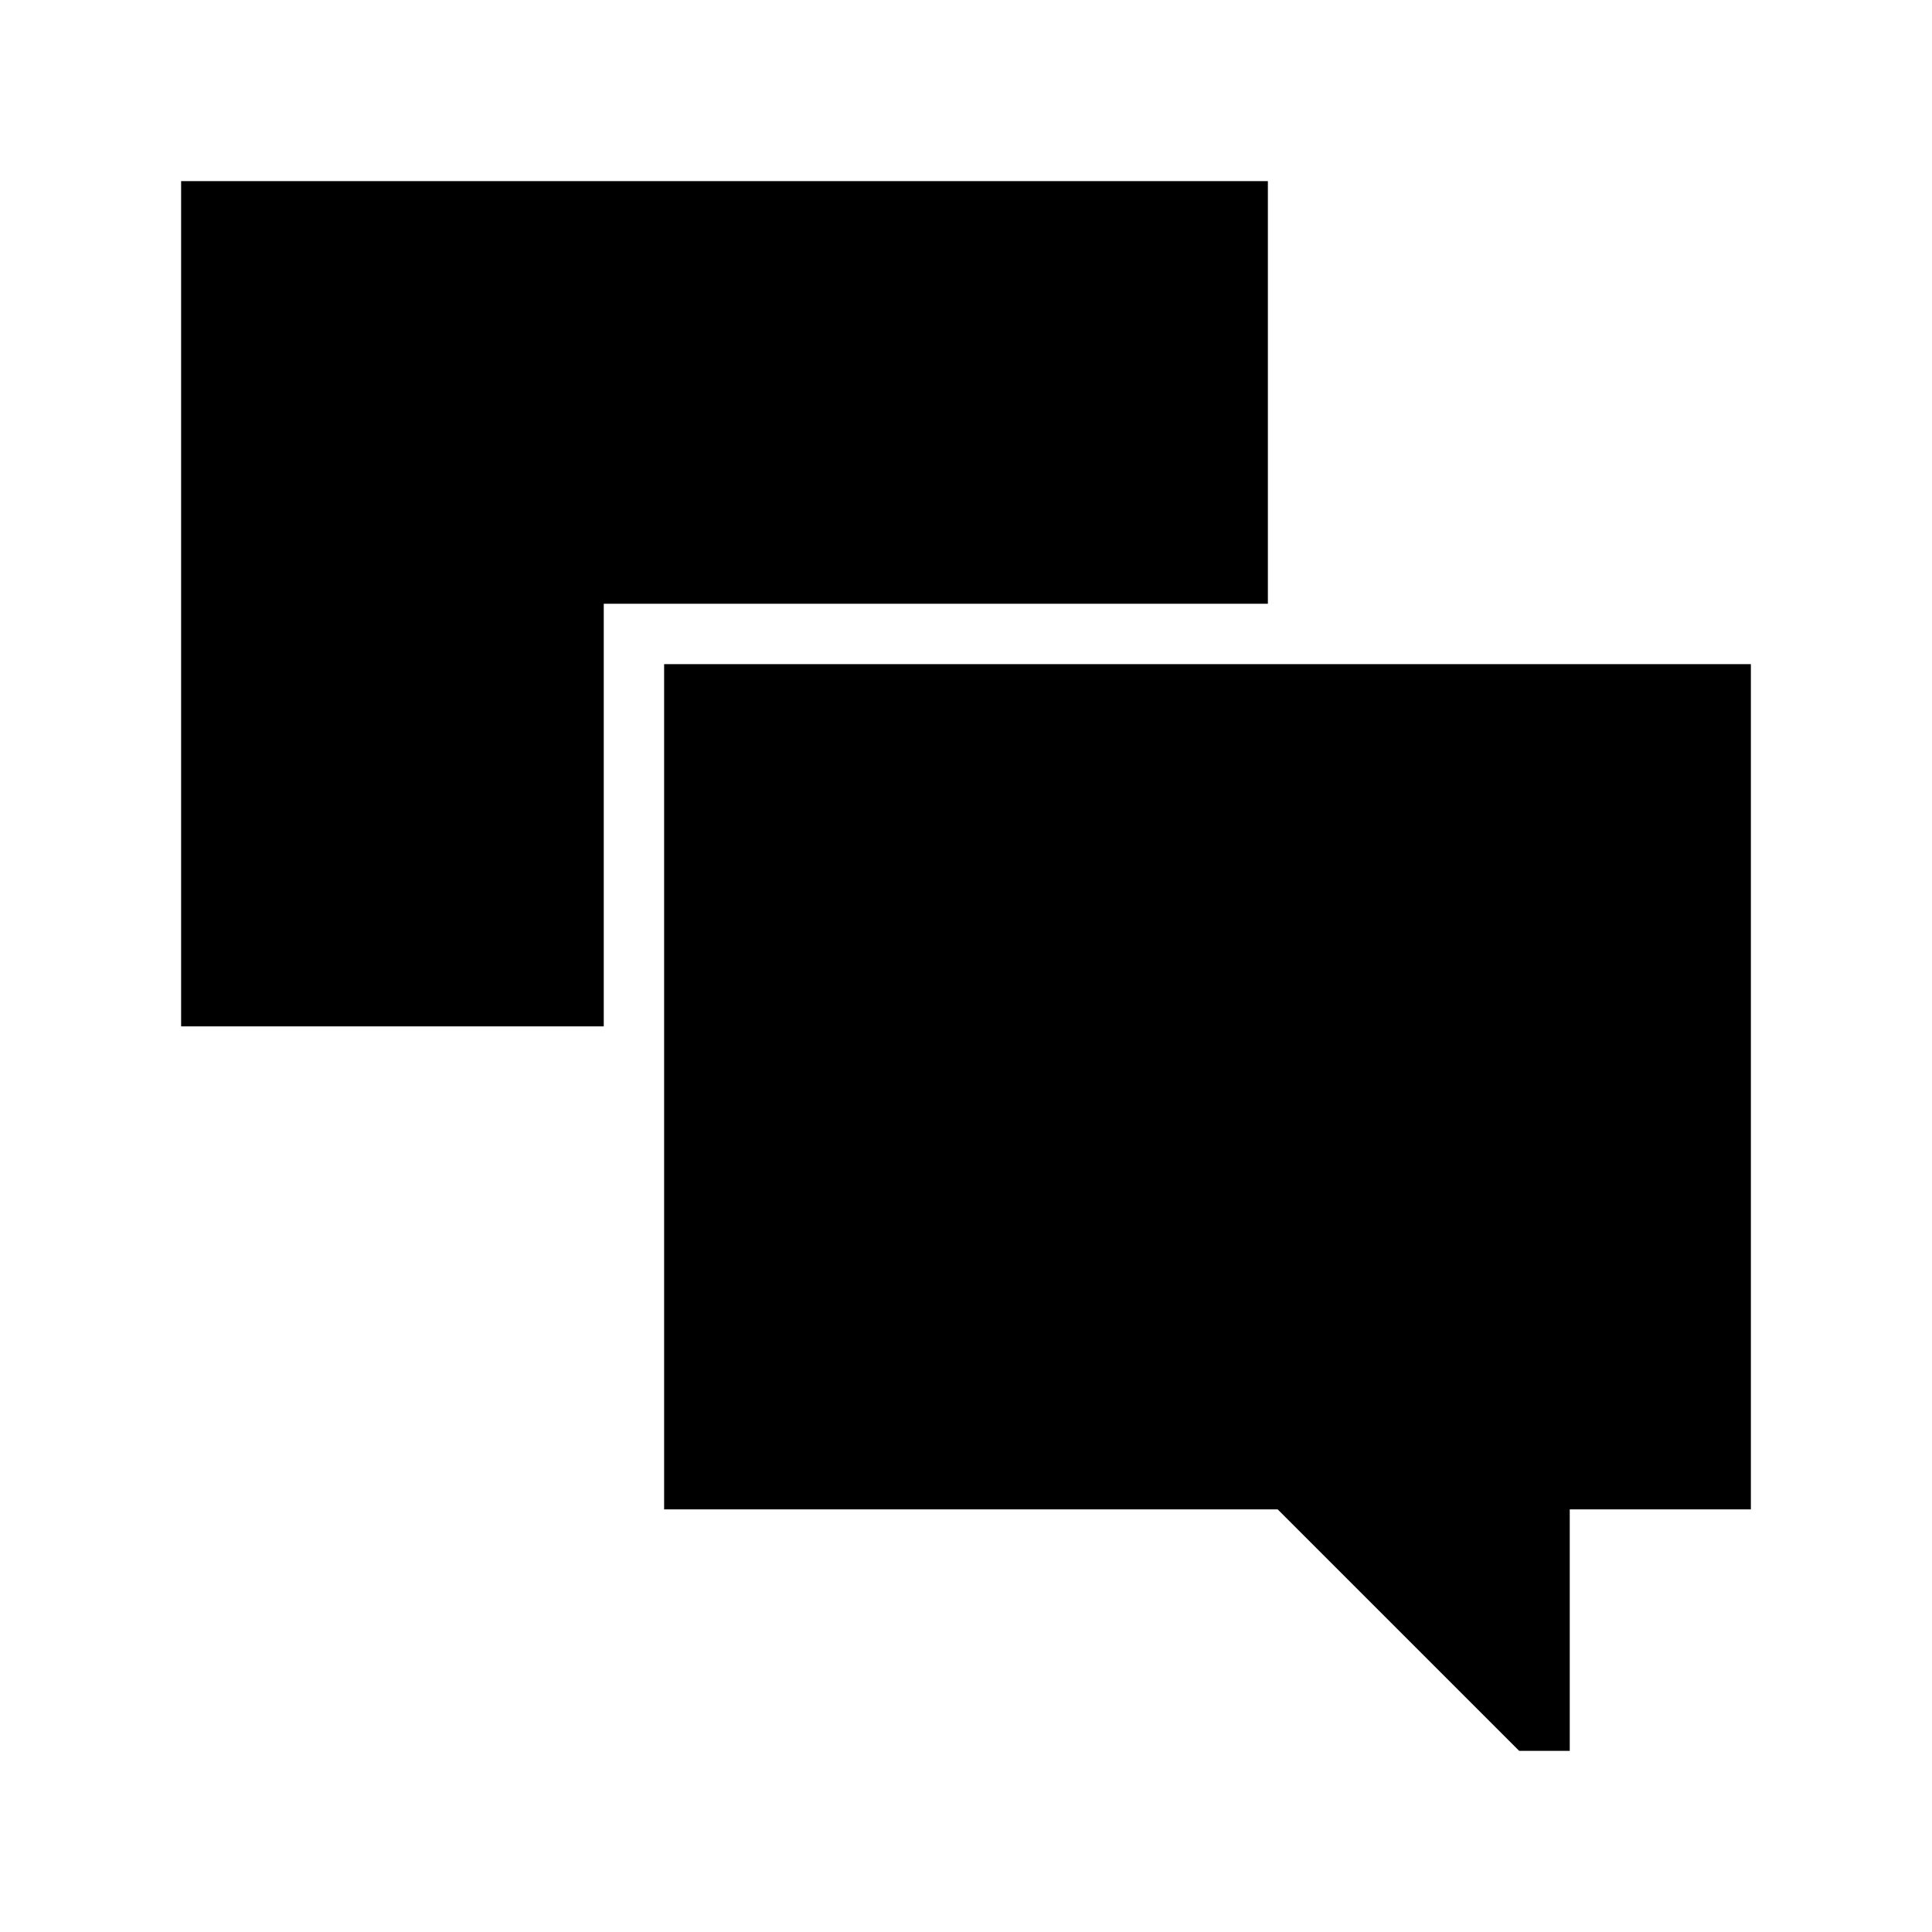
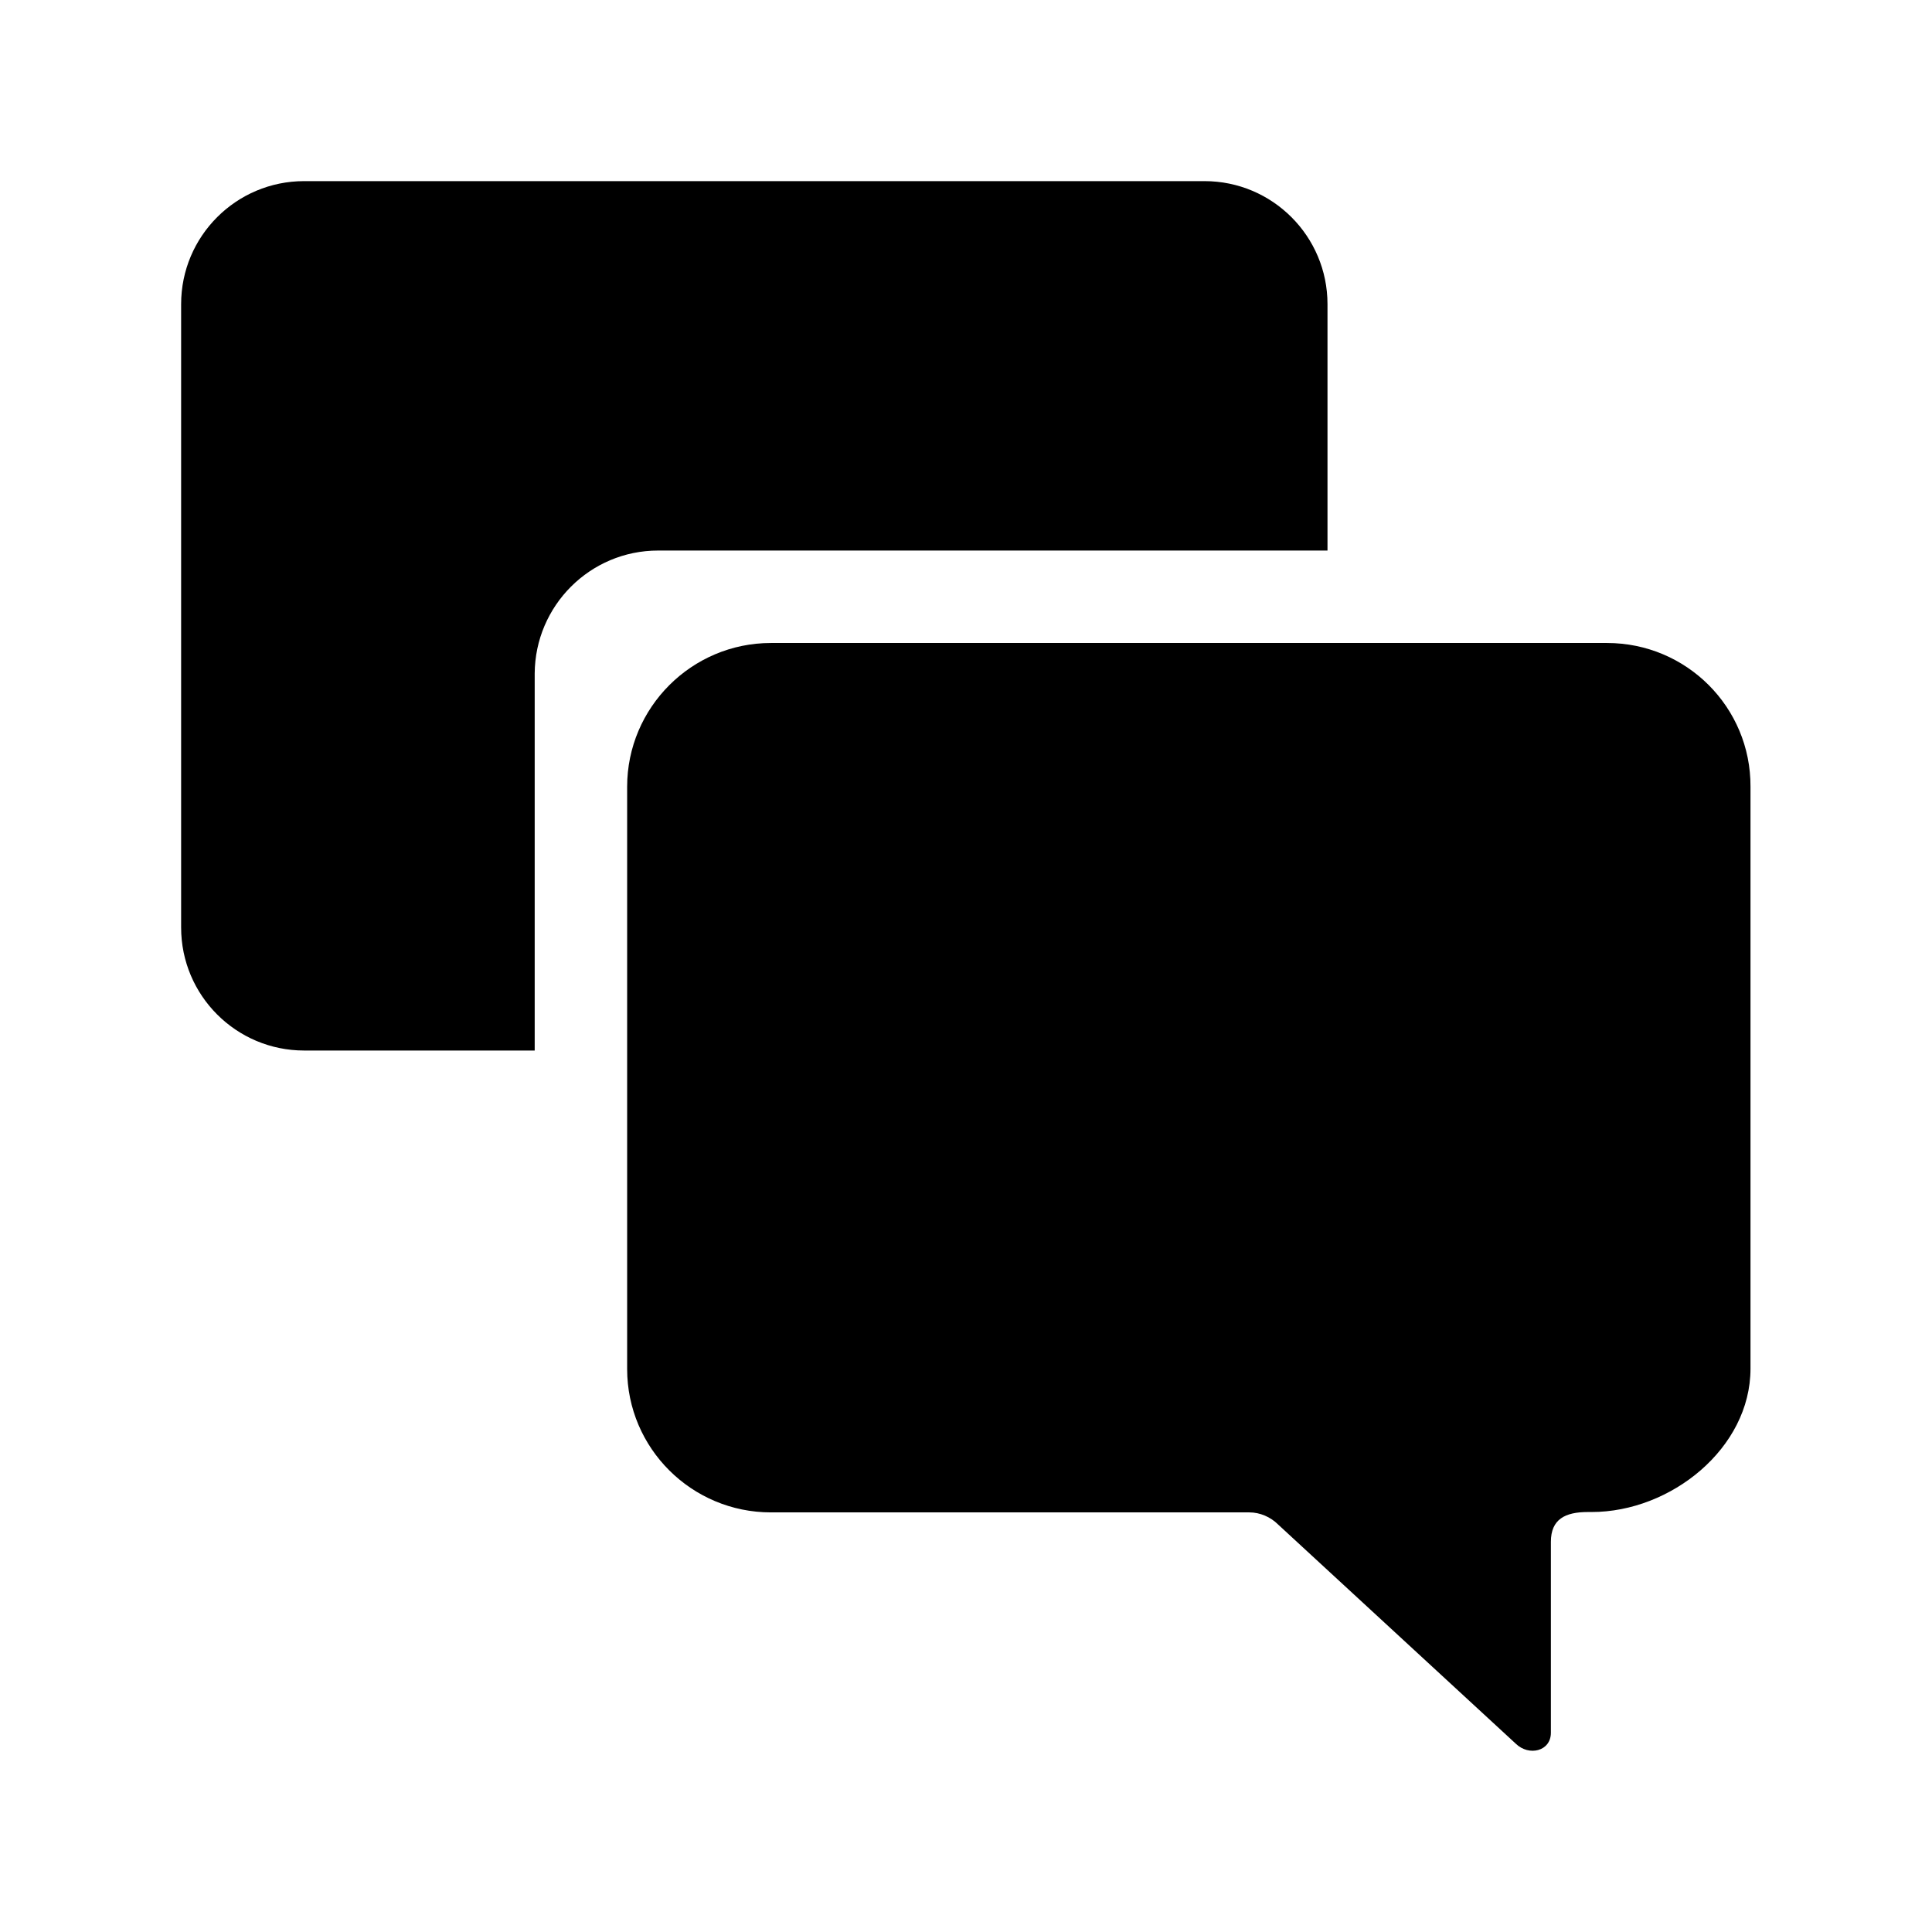
- <svg xmlns="http://www.w3.org/2000/svg" version="1.1" id="Layer_1" x="0px" y="0px" width="512px" height="512px" viewBox="0 0 512 512" style="enable-background:new 0 0 512 512;" xml:space="preserve">
+ <svg xmlns="http://www.w3.org/2000/svg" version="1.1" id="Layer_1" x="0px" y="0px" viewBox="0 0 512 512" style="enable-background:new 0 0 512 512;" xml:space="preserve">
  <g>
-     <polygon points="336,48 48,48 48,272 160,272 160,160 336,160  " />
-     <path d="M176,176v224h162.6l64,64H416v-64h48V176H176z" />
+     <path d="M425.9,170.4H204.3c-21,0-38.1,17.1-38.1,38.1v154.3c0,21,17.1,38,38.1,38h126.8c2.8,0,5.6,1.2,7.6,3.2l63,58.1   c3.5,3.4,9.3,2,9.3-2.9l0-50.6c0-6,3.8-7.9,9.8-7.9h1c21,0,42.1-16.9,42.1-38V208.5C464,187.4,446.9,170.4,425.9,170.4z" />
+     <g>
+       <path d="M174.4,145.9h177.4V80.6c0-18-14.6-32.6-32.6-32.6H80.6C62.6,48,48,62.6,48,80.6v165.2c0,18,14.6,32.6,32.6,32.6h61.1    v-99.9C141.8,160.5,156.4,145.9,174.4,145.9z" />
+     </g>
  </g>
</svg>
